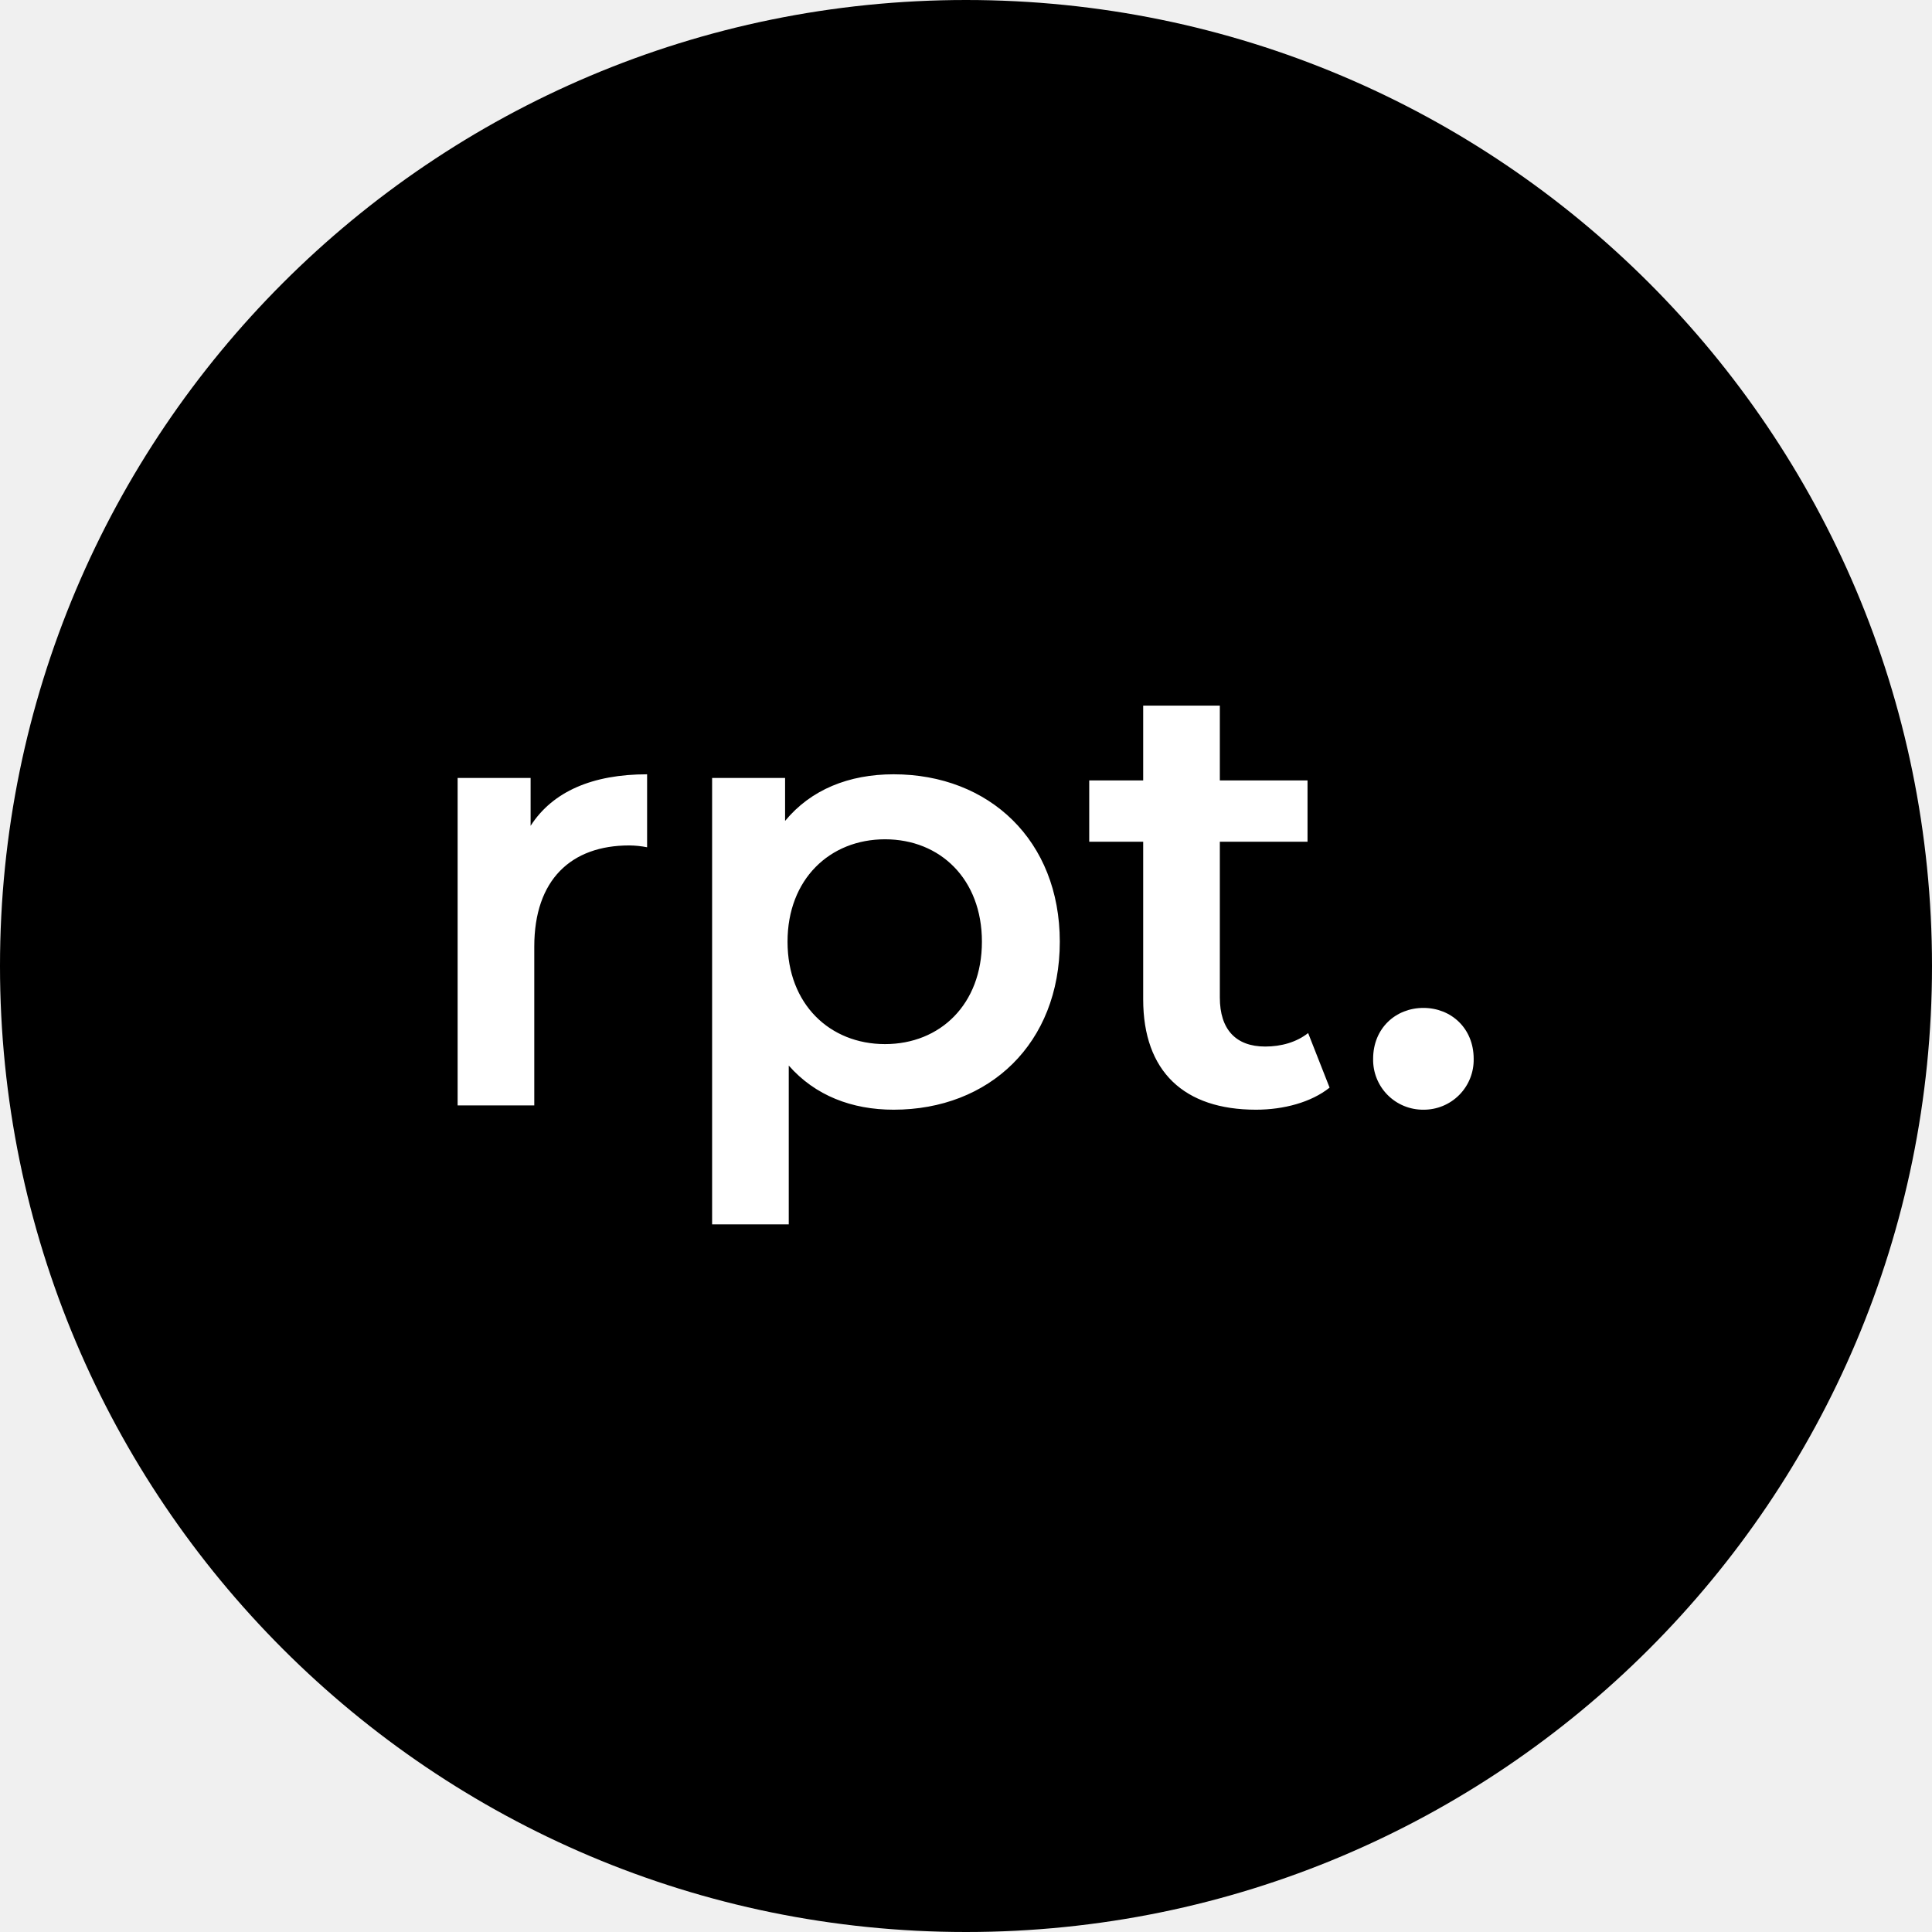
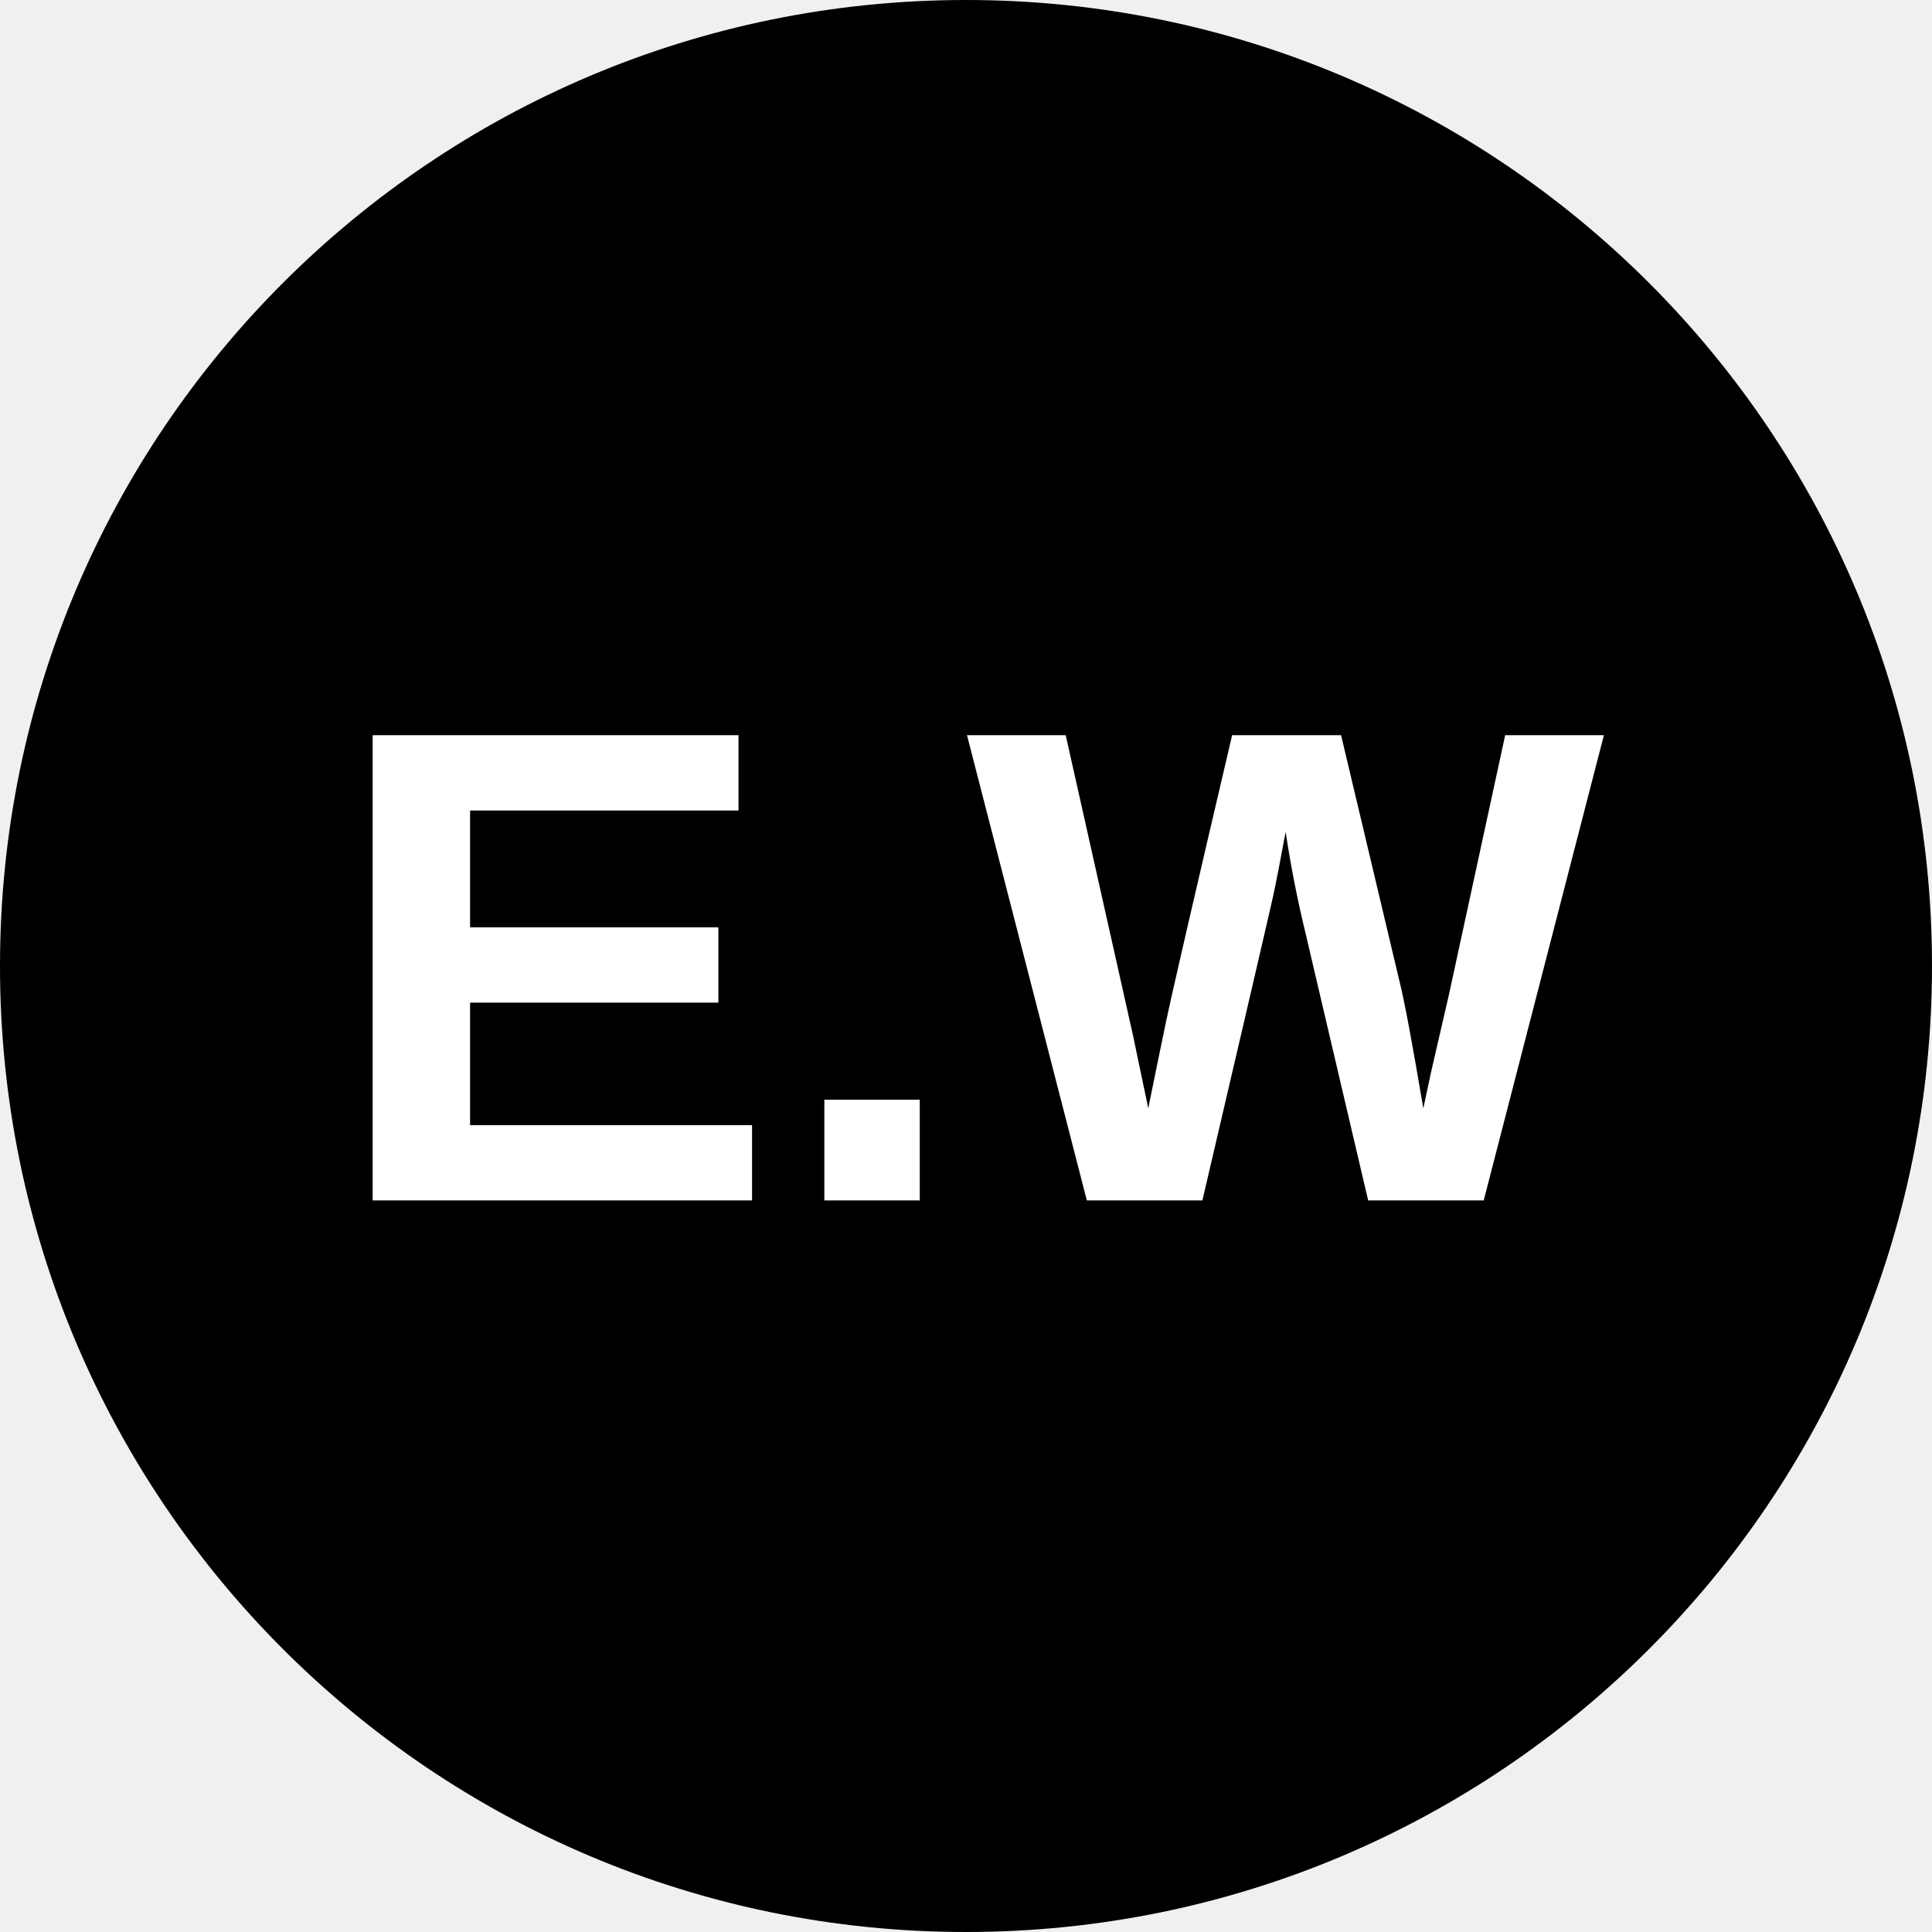
- <svg xmlns="http://www.w3.org/2000/svg" width="857" height="857" viewBox="0 0 857 857">
-   <g id="Group_33" data-name="Group 33" transform="translate(-5288 -2253)">
-     <circle id="Ellipse_11" data-name="Ellipse 11" cx="428.5" cy="428.5" r="428.5" transform="translate(5288 2253)" />
-     <path id="Path_22" data-name="Path 22" d="M54.672-124.032v-21.216H22.3V0h34V-70.448c0-29.648,16.32-44.88,42.16-44.88a43.163,43.163,0,0,1,7.888.816V-146.88C82.144-146.88,64.464-139.264,54.672-124.032ZM215.7-146.88c-19.856,0-36.72,6.8-48.144,20.672v-19.04H135.184V52.768h34V-17.68C180.88-4.352,197.2,1.9,215.7,1.9c42.432,0,73.712-29.376,73.712-74.528C289.408-117.5,258.128-146.88,215.7-146.88ZM211.888-27.2c-24.48,0-43.248-17.68-43.248-45.424s18.768-45.424,43.248-45.424,42.976,17.68,42.976,45.424S236.368-27.2,211.888-27.2Zm187.68-4.9c-5.168,4.08-11.968,5.984-19.04,5.984-13.056,0-20.128-7.616-20.128-21.76V-116.96h38.9v-27.2H360.4v-33.184h-34v33.184H302.464v27.2H326.4v69.9c0,32.1,18.224,48.96,50.048,48.96,12.24,0,24.48-3.264,32.64-9.792ZM450.7,1.9a22.122,22.122,0,0,0,22.3-22.576c0-13.6-10.064-22.576-22.3-22.576s-22.3,8.976-22.3,22.576A22.122,22.122,0,0,0,450.7,1.9Z" transform="translate(5468.696 2743.344)" fill="#fff" />
-   </g>
+ <svg xmlns="http://www.w3.org/2000/svg" width="1000" height="1000">
+   <circle cx="500" cy="500" r="500" fill="black" />
+   <text x="50%" y="50%" font-size="350" fill="white" font-family="Arial" font-weight="bold" text-anchor="middle" dominant-baseline="central">E.W</text>
</svg>
